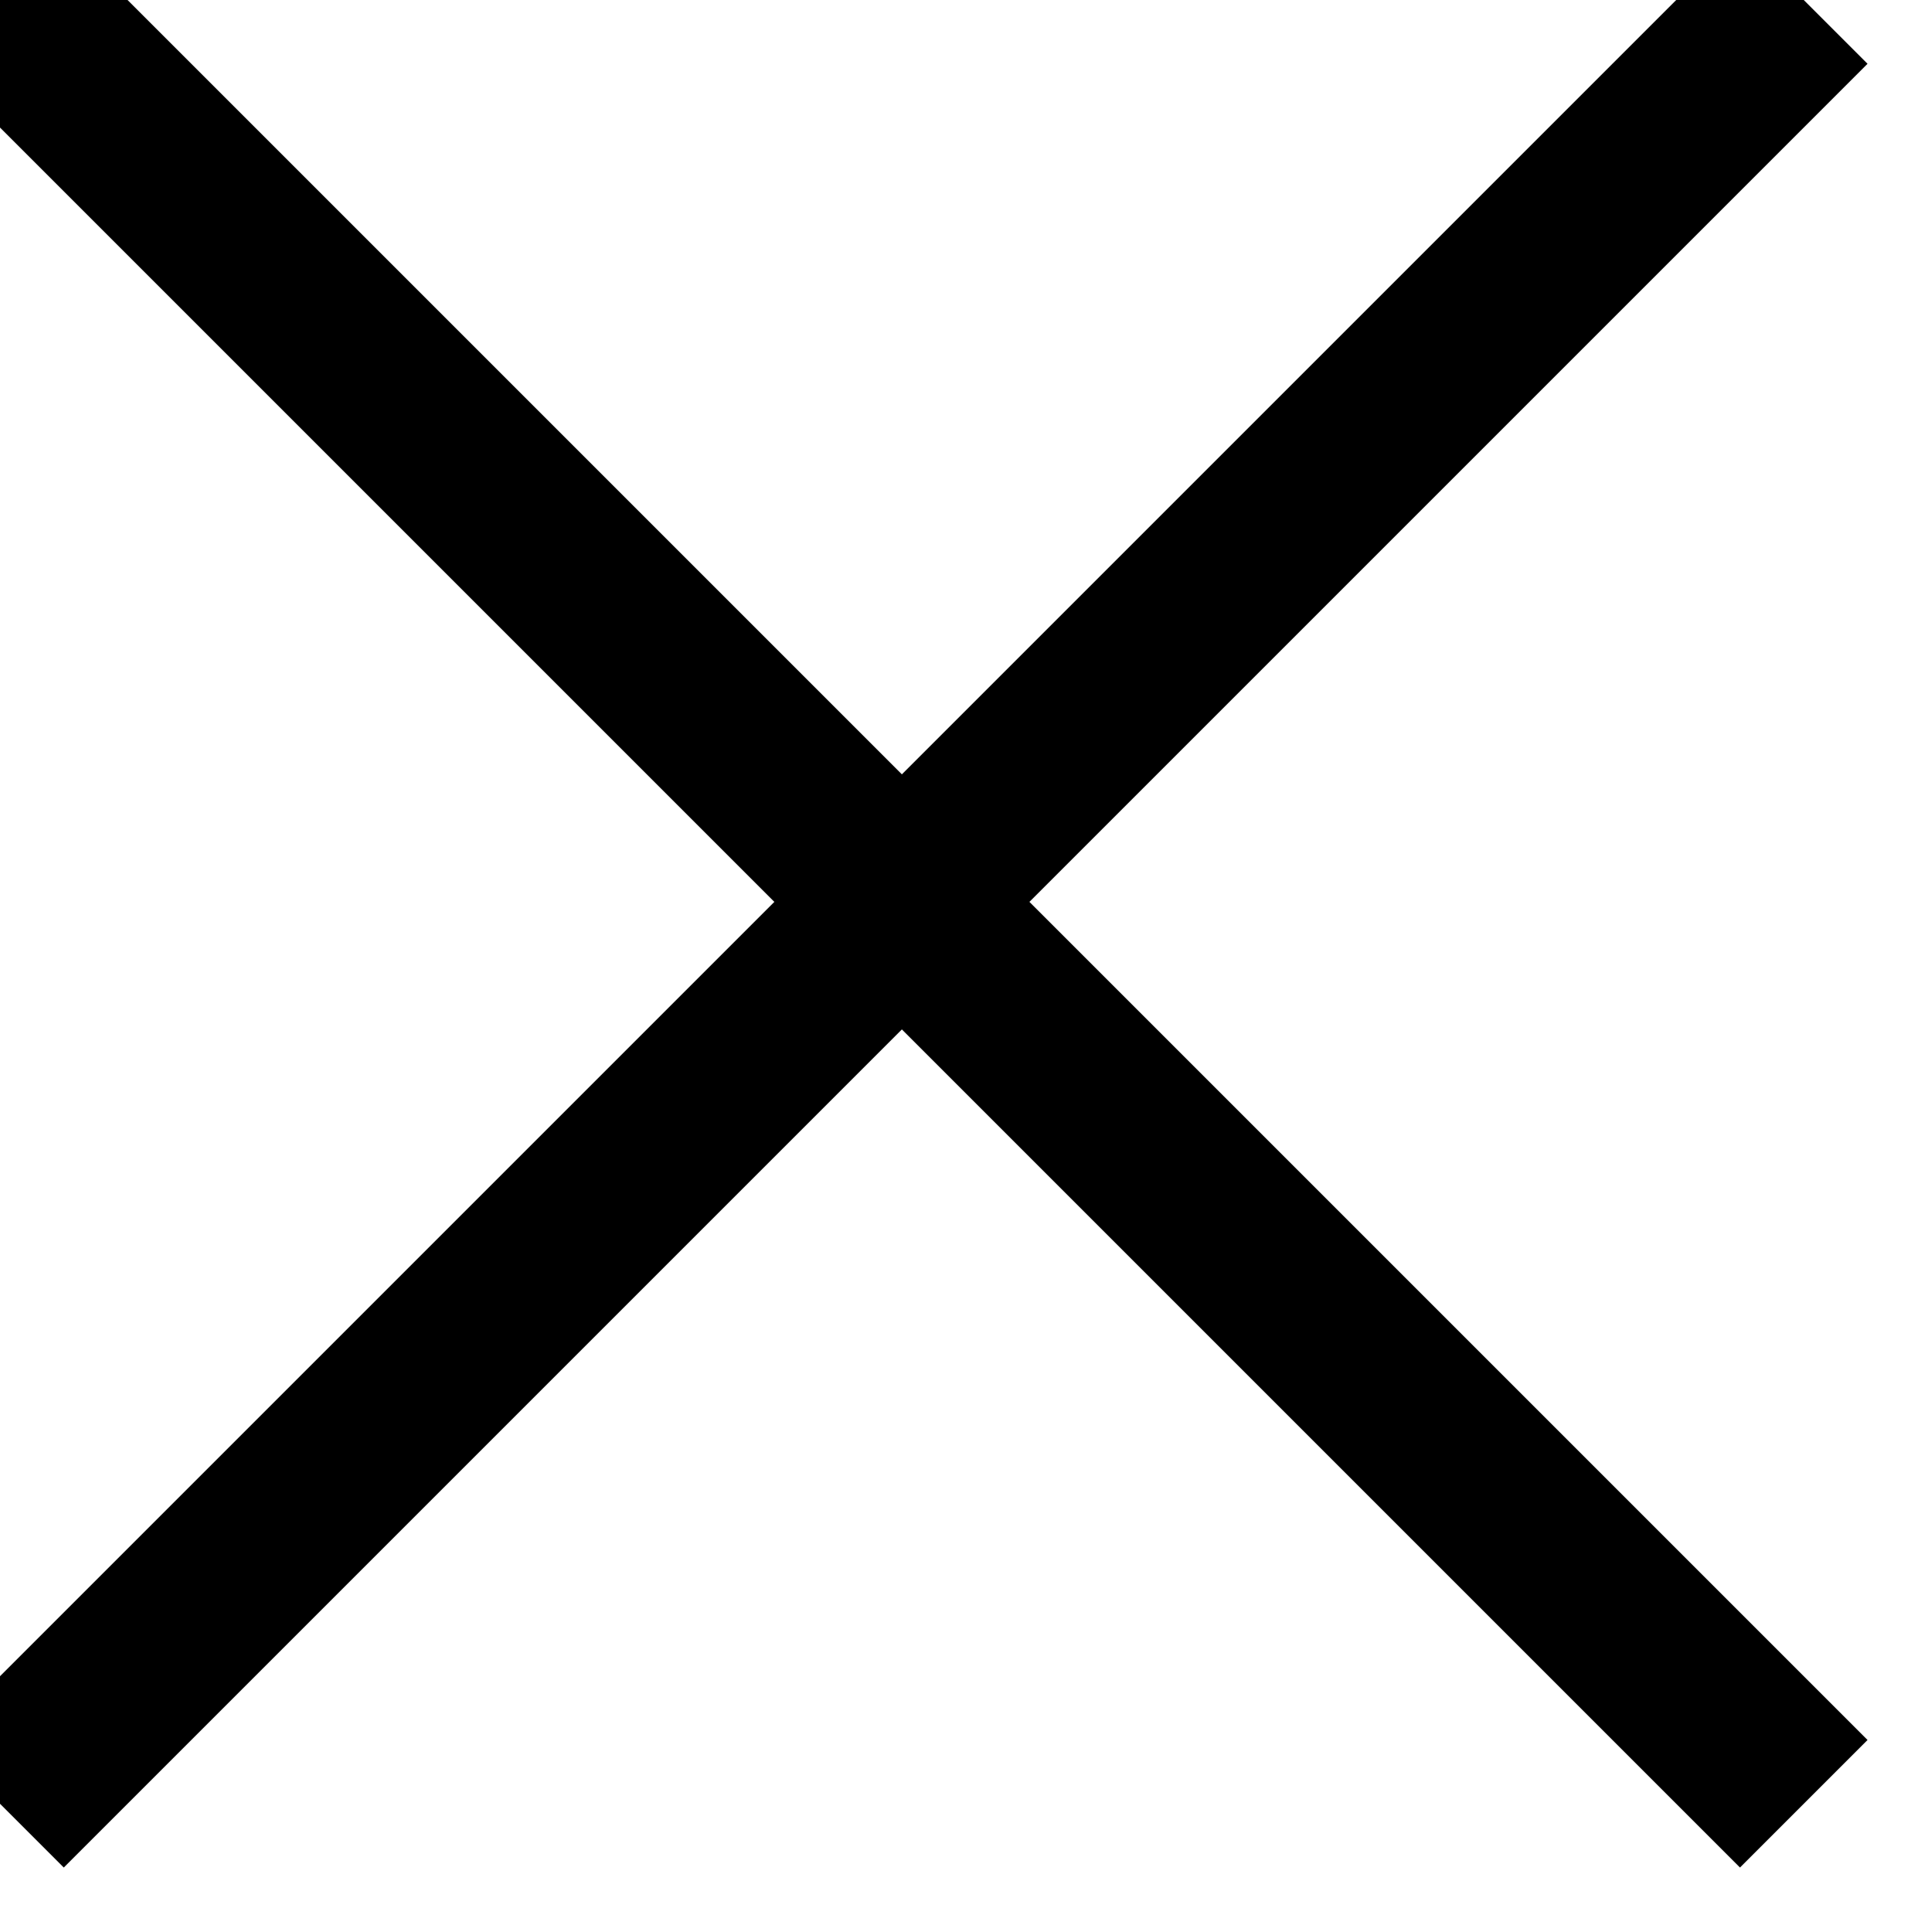
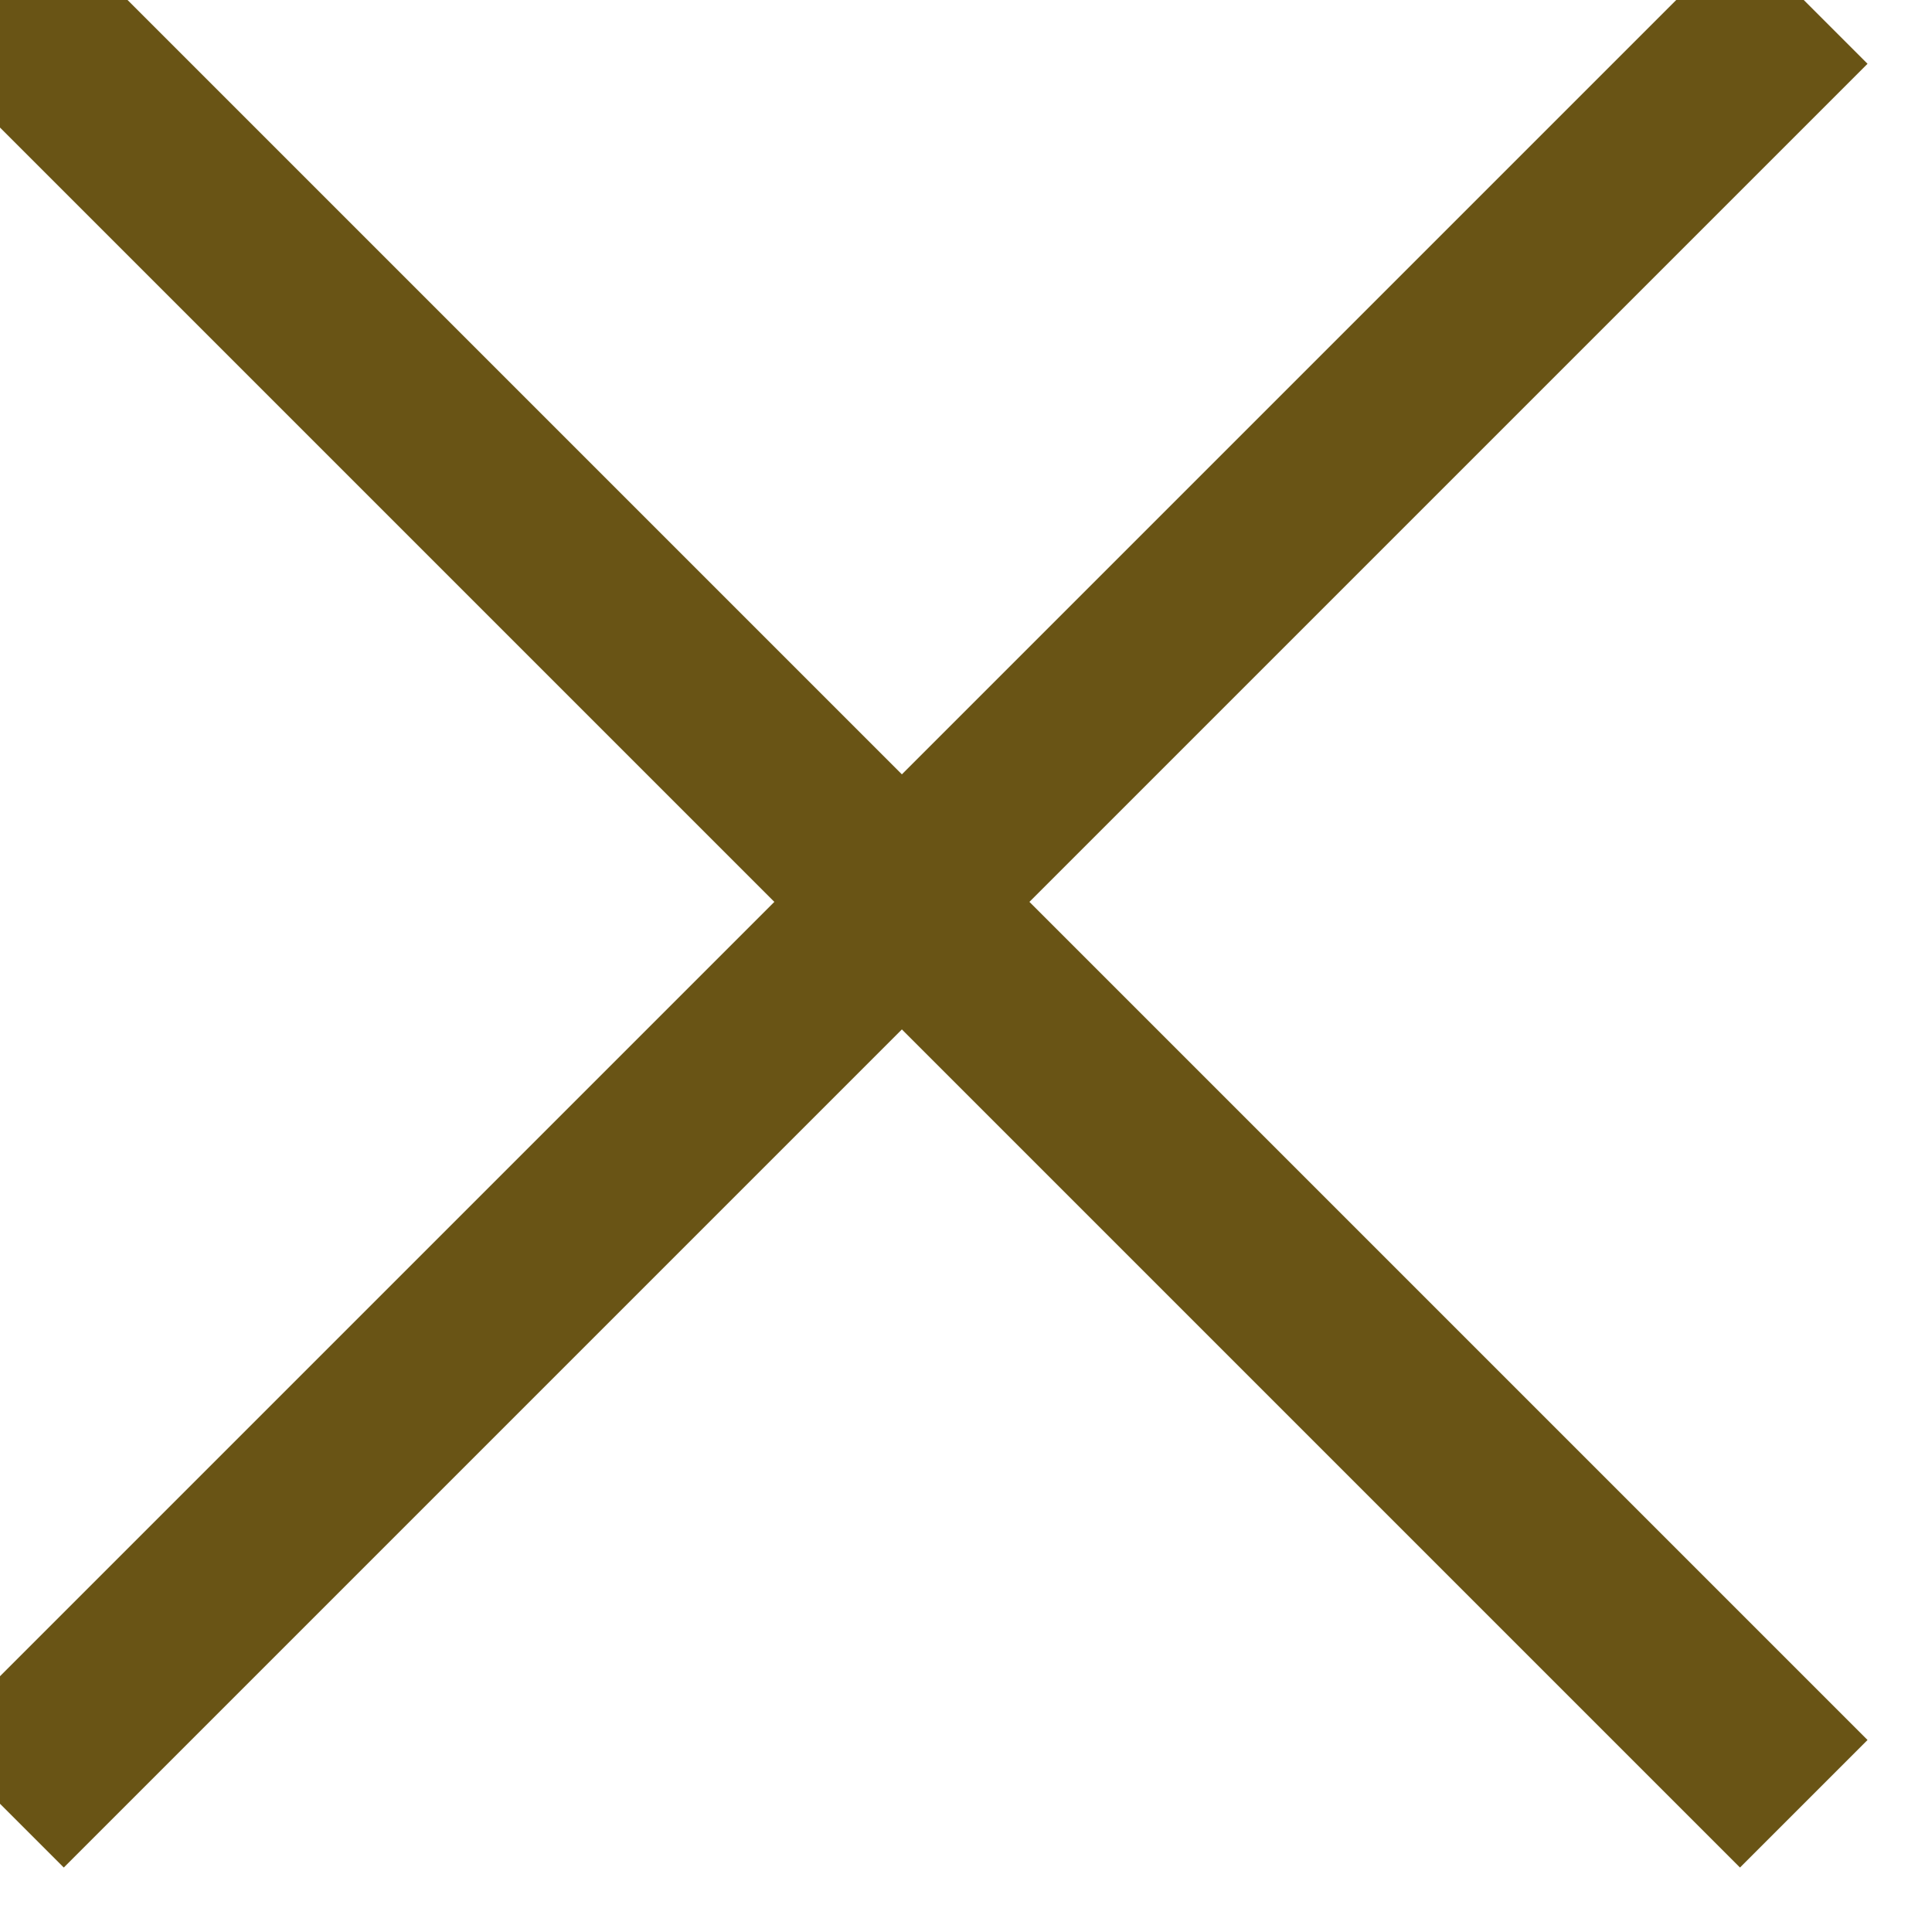
<svg xmlns="http://www.w3.org/2000/svg" version="1.1">
-   <line x1="0" y1="0" x2="10" y2="10" stroke="black" stroke-width="1" />
-   <line x1="10" y1="0" x2="0" y2="10" stroke="black" stroke-width="1" />
+   <line x1="0" y1="0" x2="10" y2="10" stroke="#695415" stroke-width="1" />
+   <line x1="10" y1="0" x2="0" y2="10" stroke="#695415" stroke-width="1" />
</svg>
